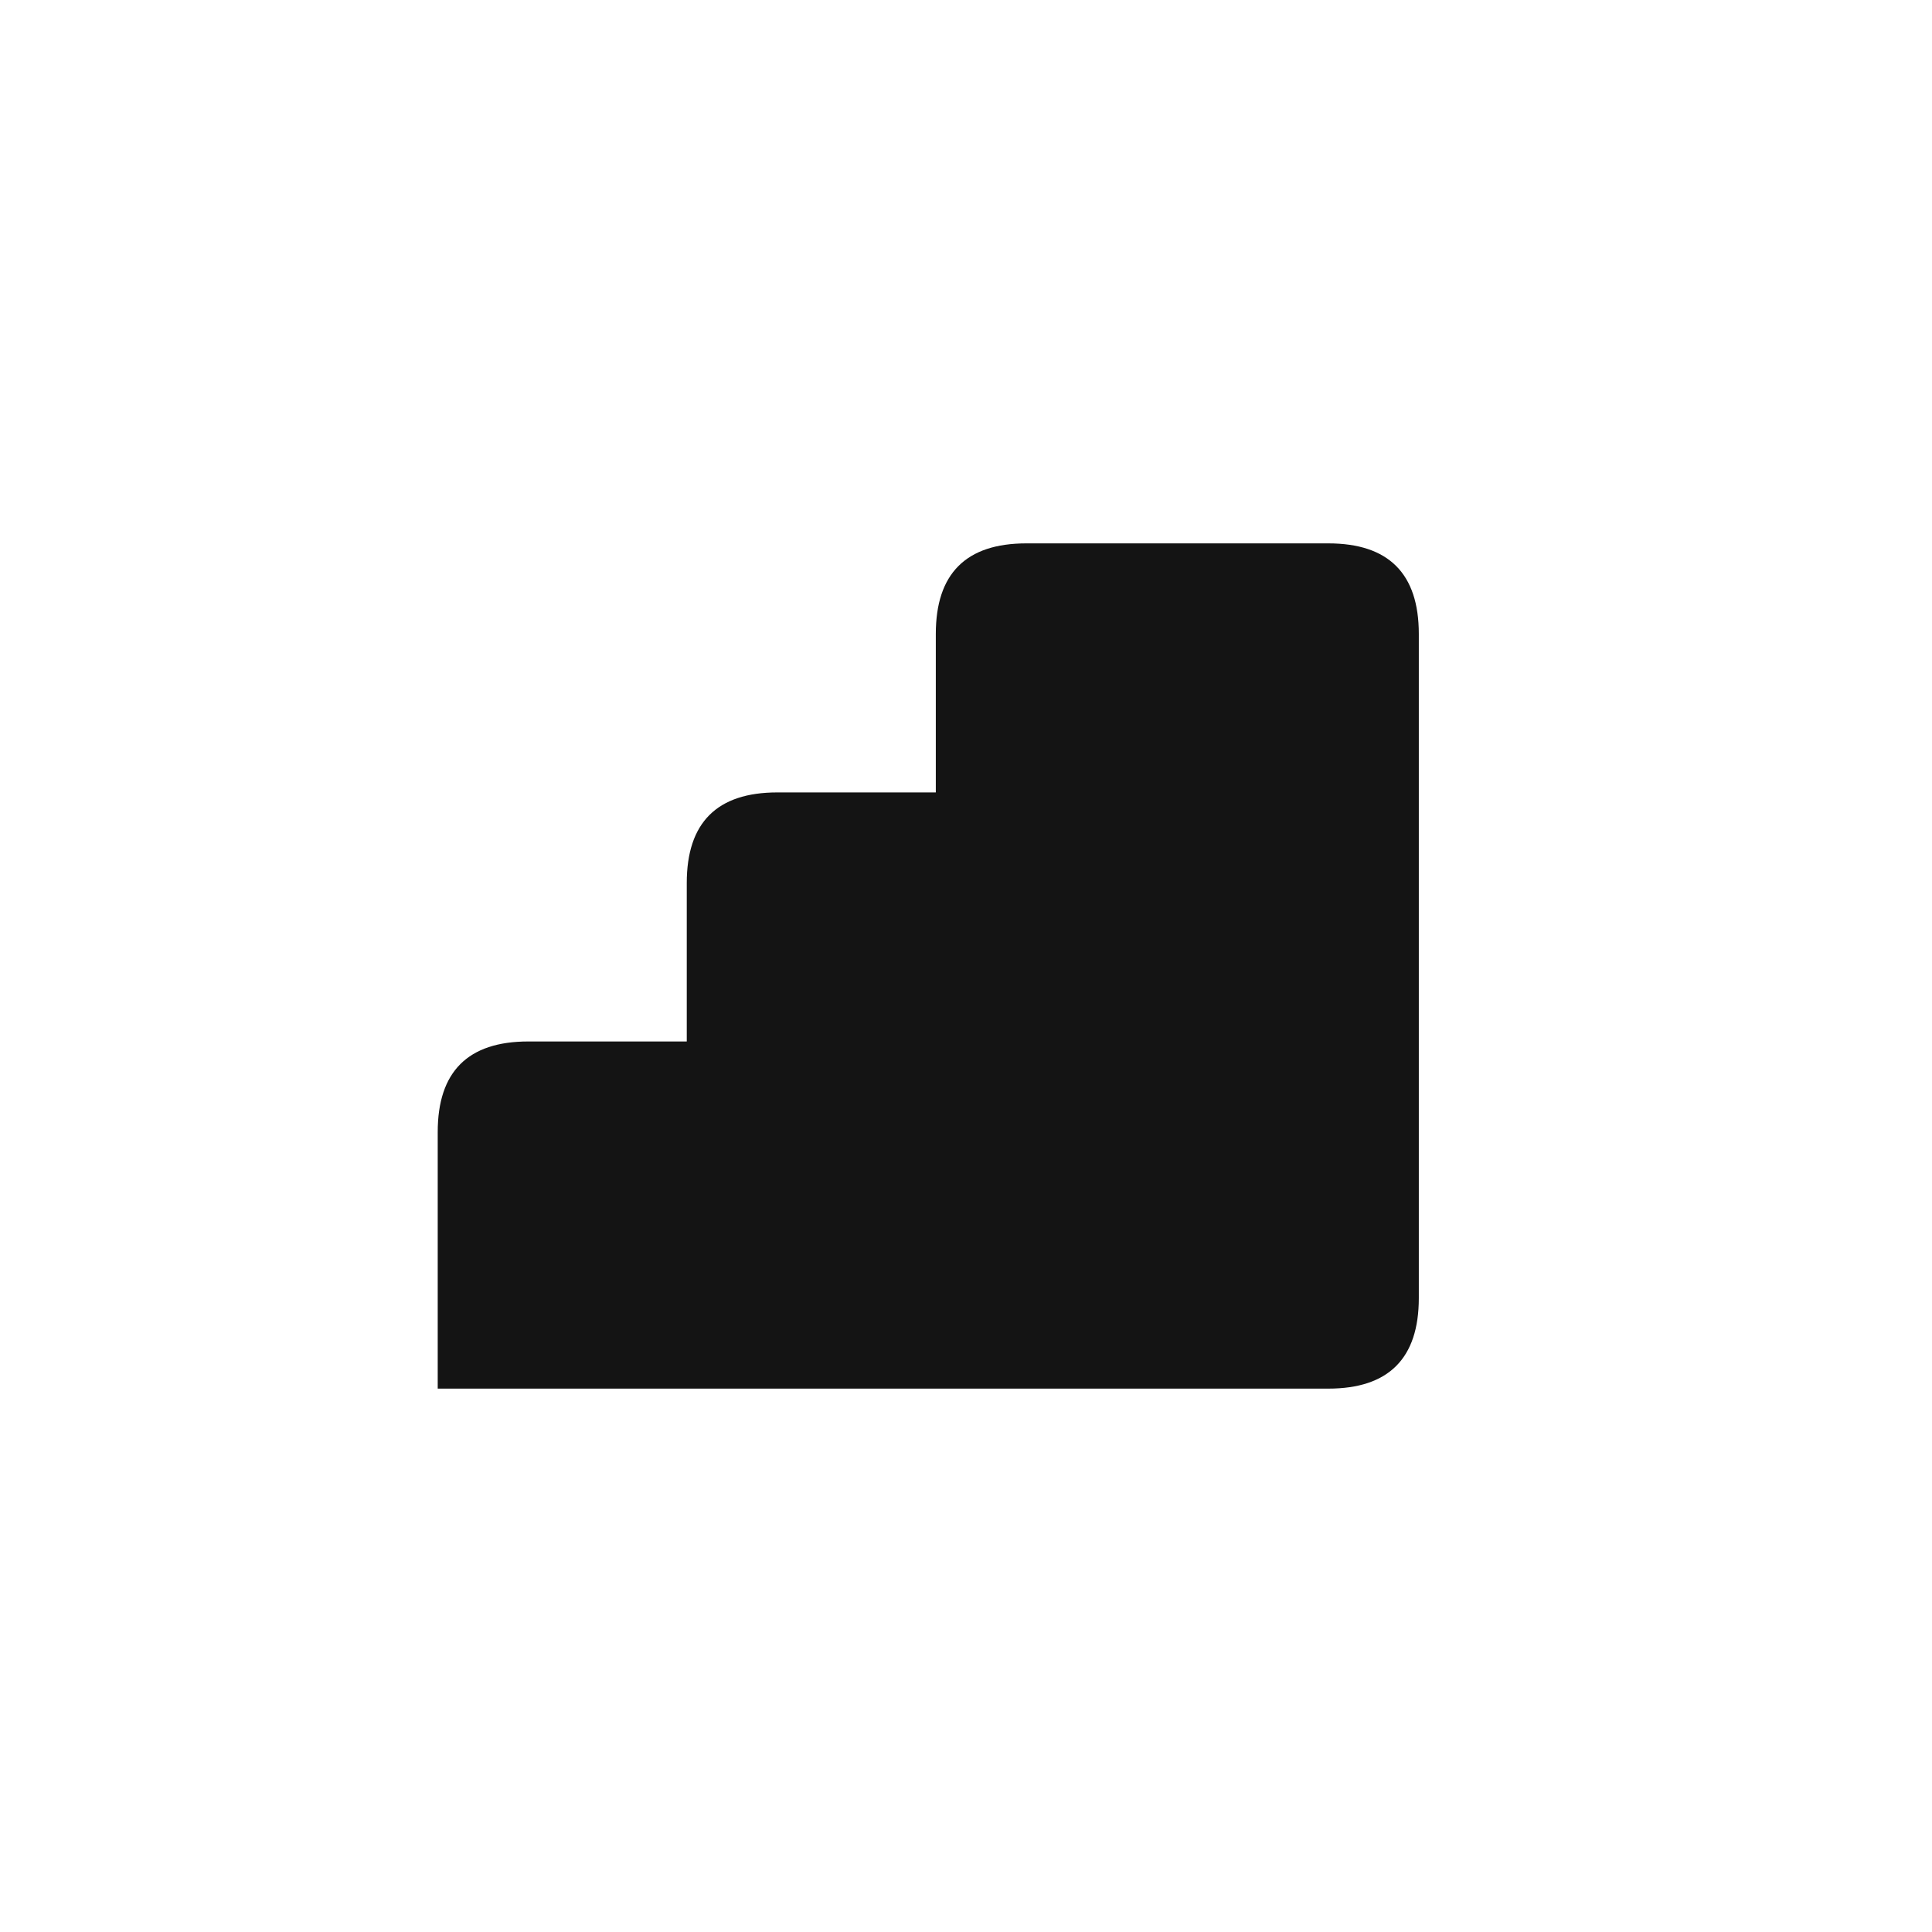
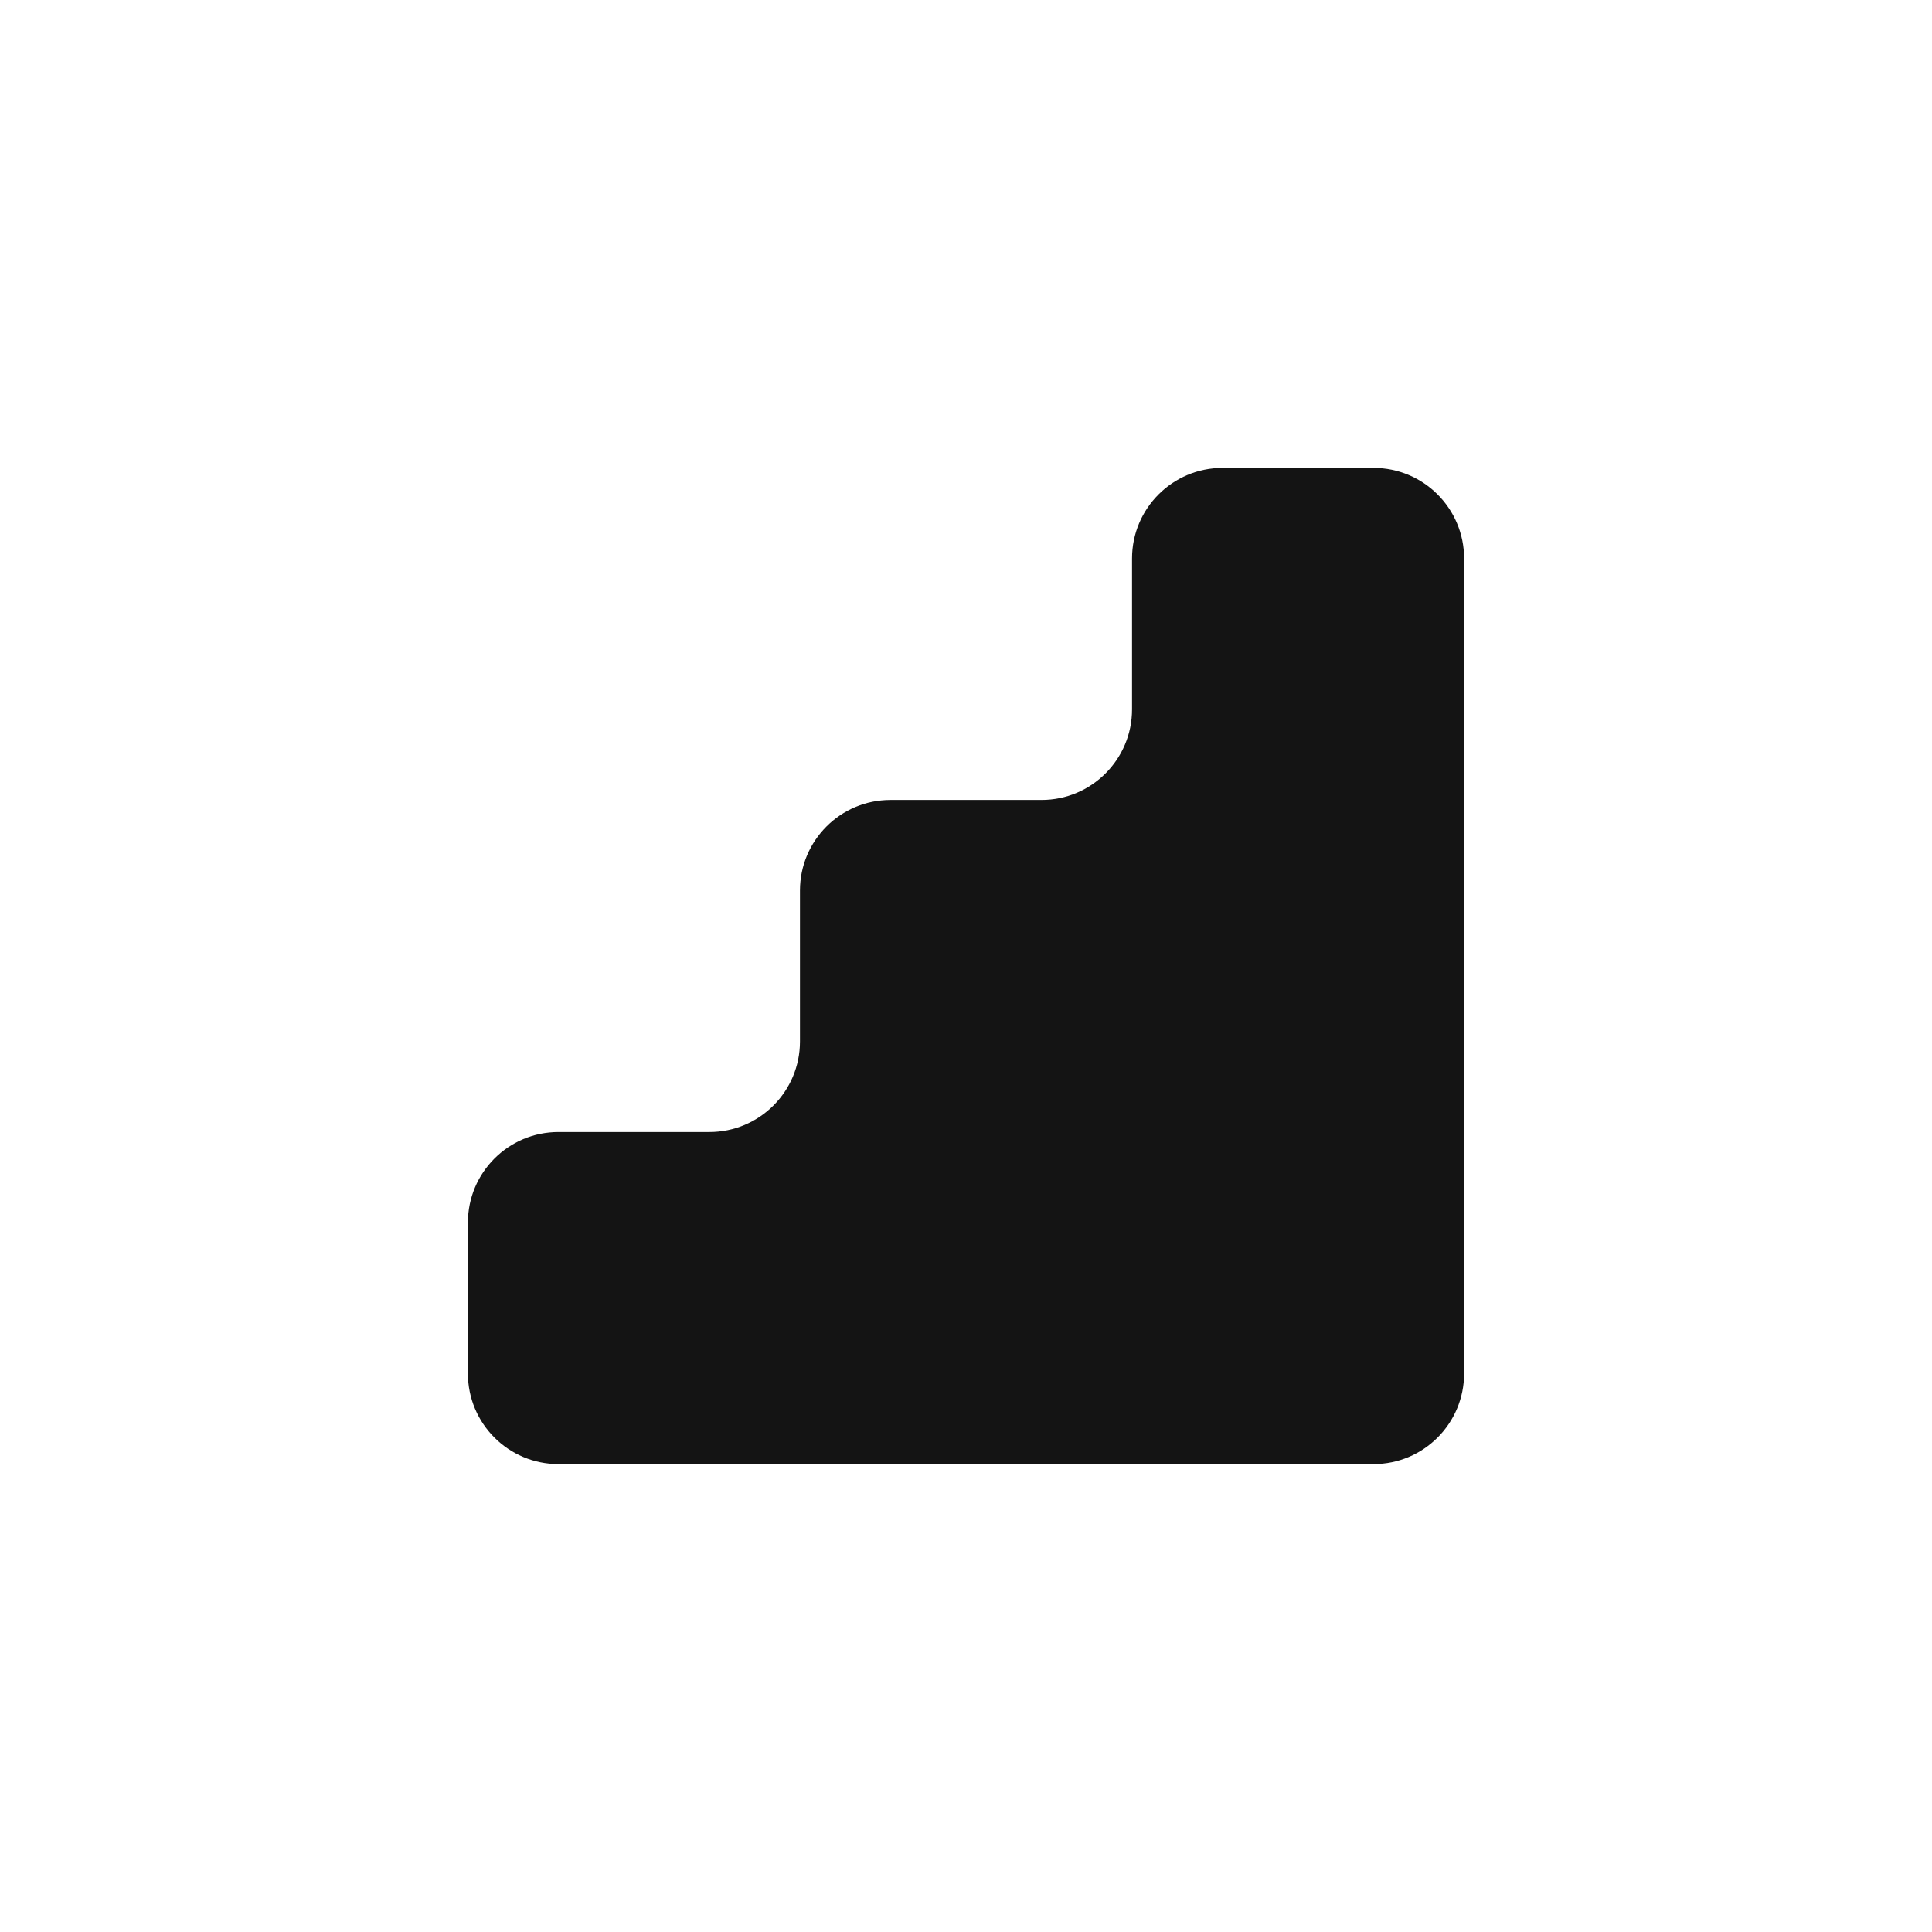
<svg xmlns="http://www.w3.org/2000/svg" width="1024" height="1024" viewBox="0 0 256 256">
-   <path d="M58 184 V150 Q58 138 70 138 H91 V117 Q91 105 103 105 H124 V84 Q124 72 136 72 H176 Q188 72 188 84 V172 Q188 184 176 184 Z" fill="#141414" />
+   <path d="M182 194 L74 194 A12 12 0 0 1 62 182 L62 162 A12 12 0 0 1 74 150 L94 150 A12 12 0 0 0 106 138 L106 118 A12 12 0 0 1 118 106 L138 106 A12 12 0 0 0 150 94 L150 74 A12 12 0 0 1 162 62 L182 62 A12 12 0 0 1 194 74 L194 182 A12 12 0 0 1 182 194 Z" fill="#141414" />
</svg>
